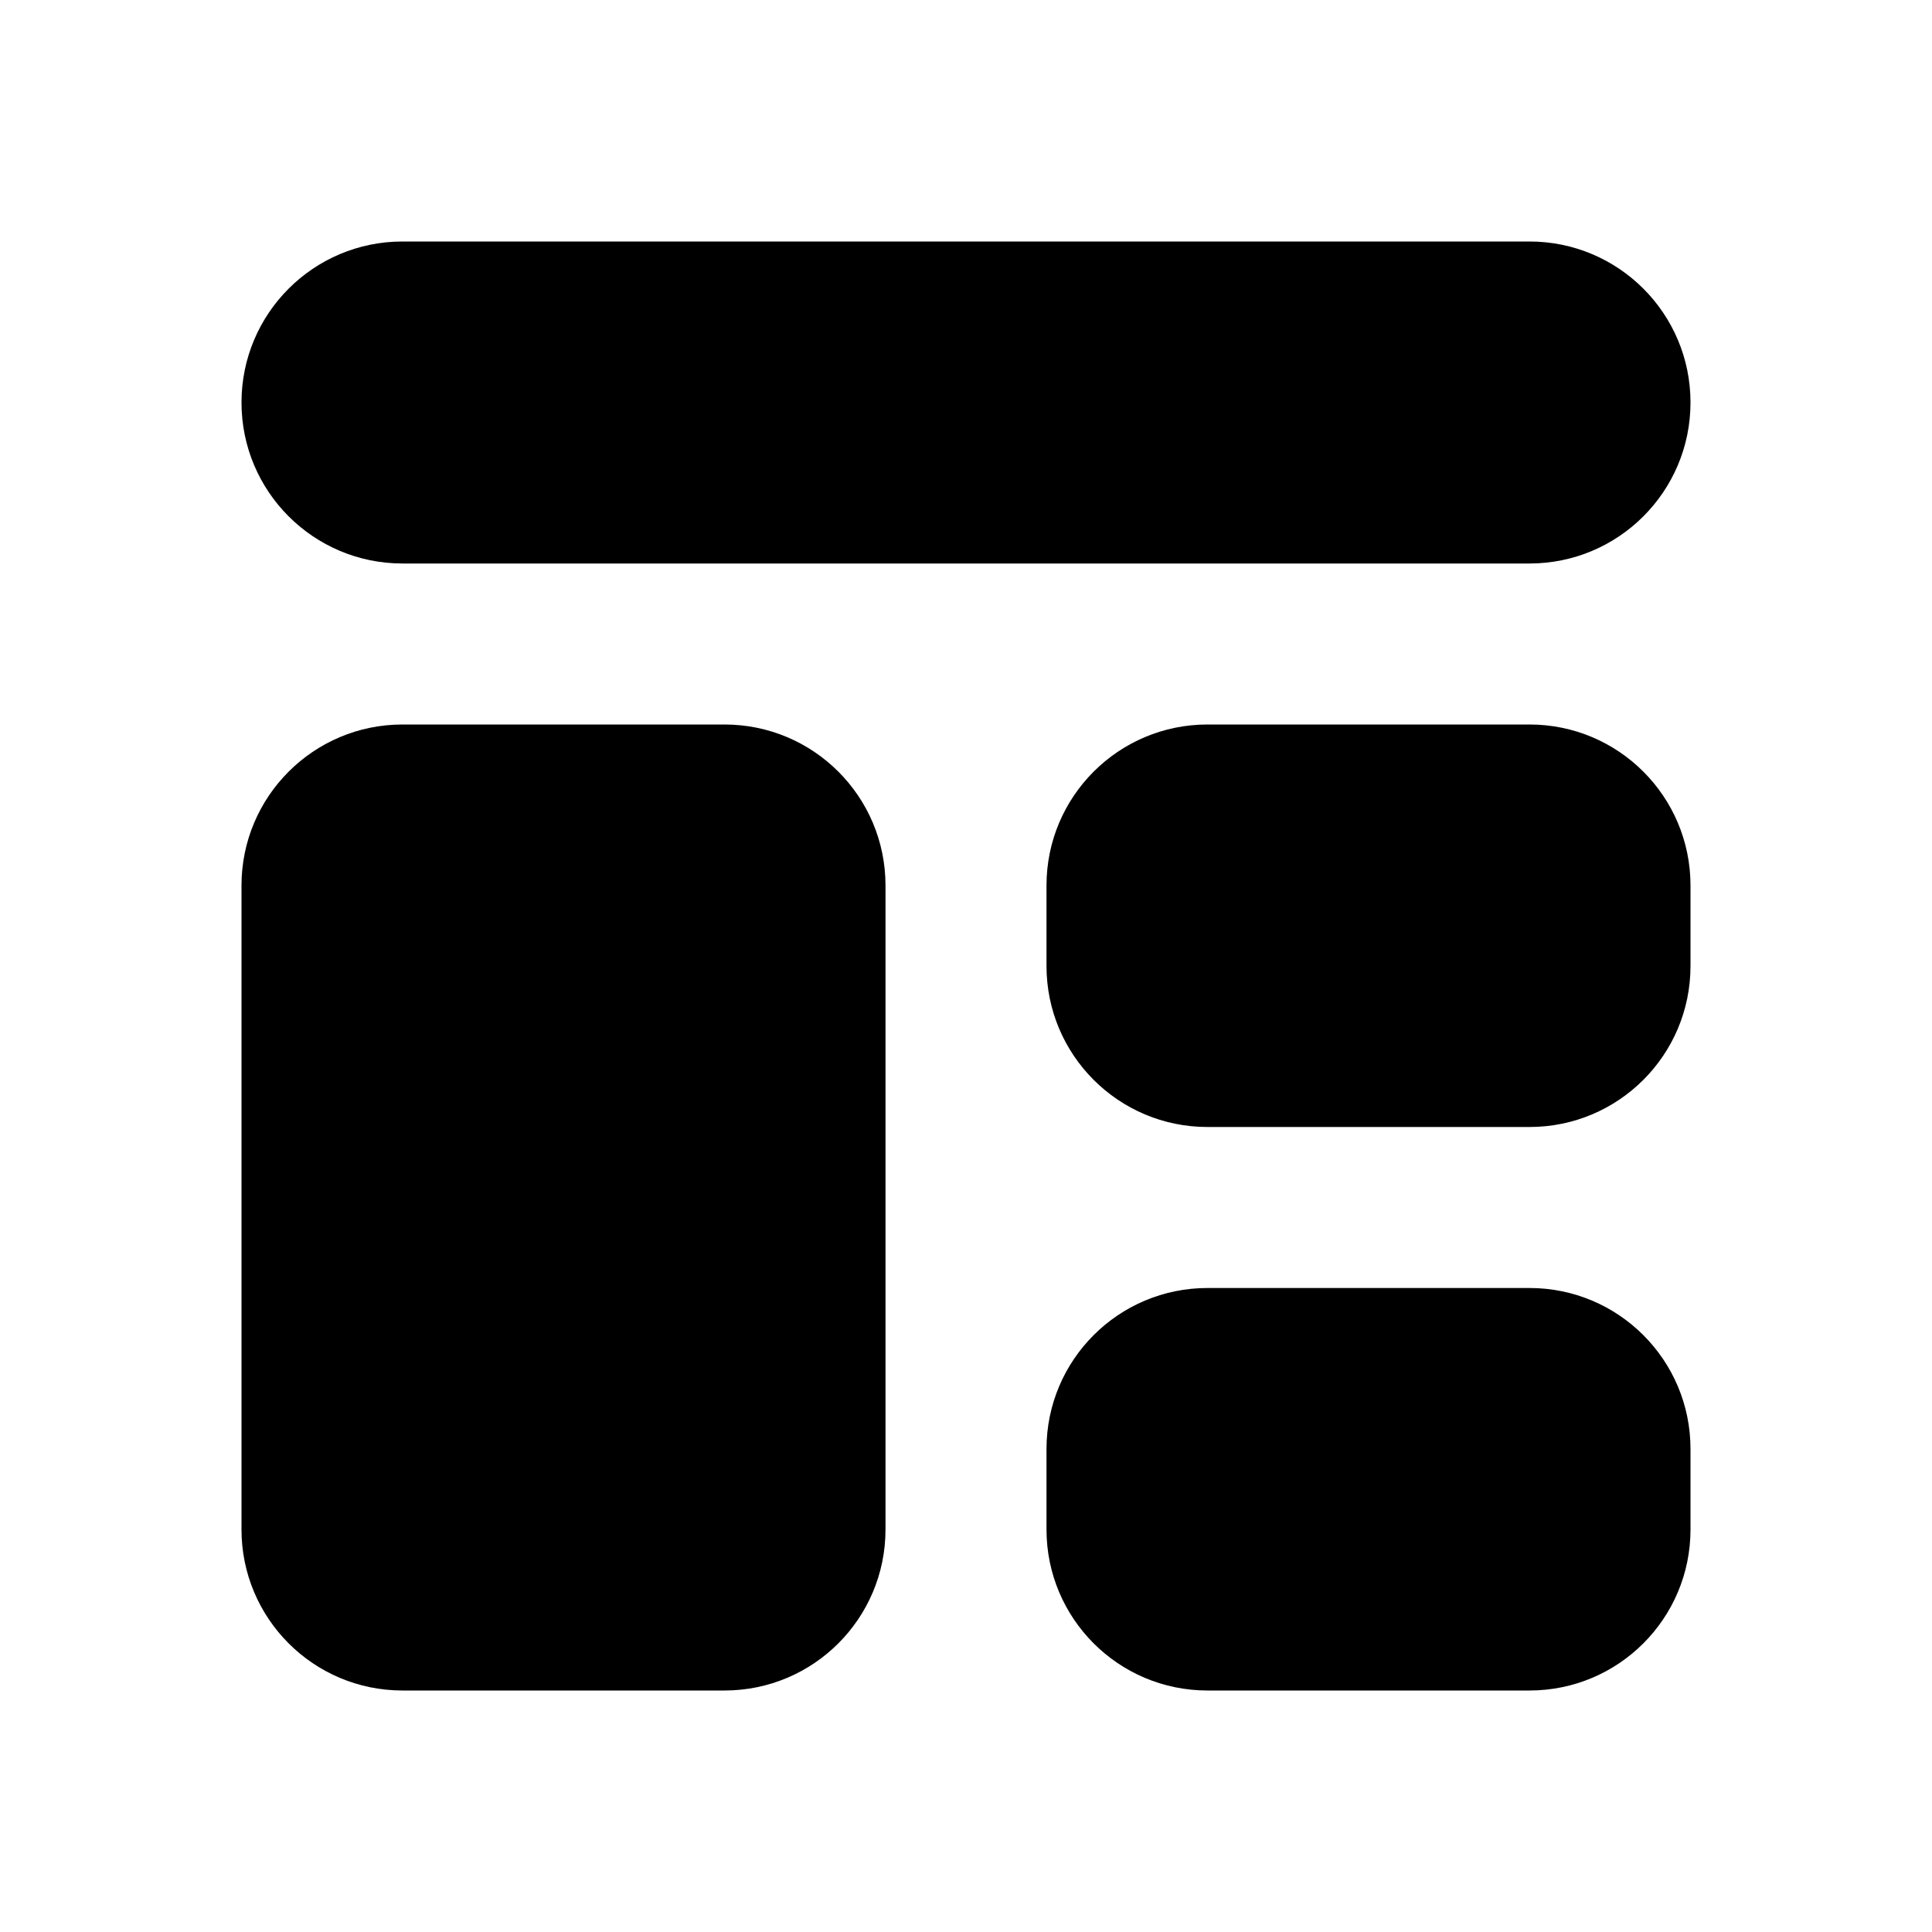
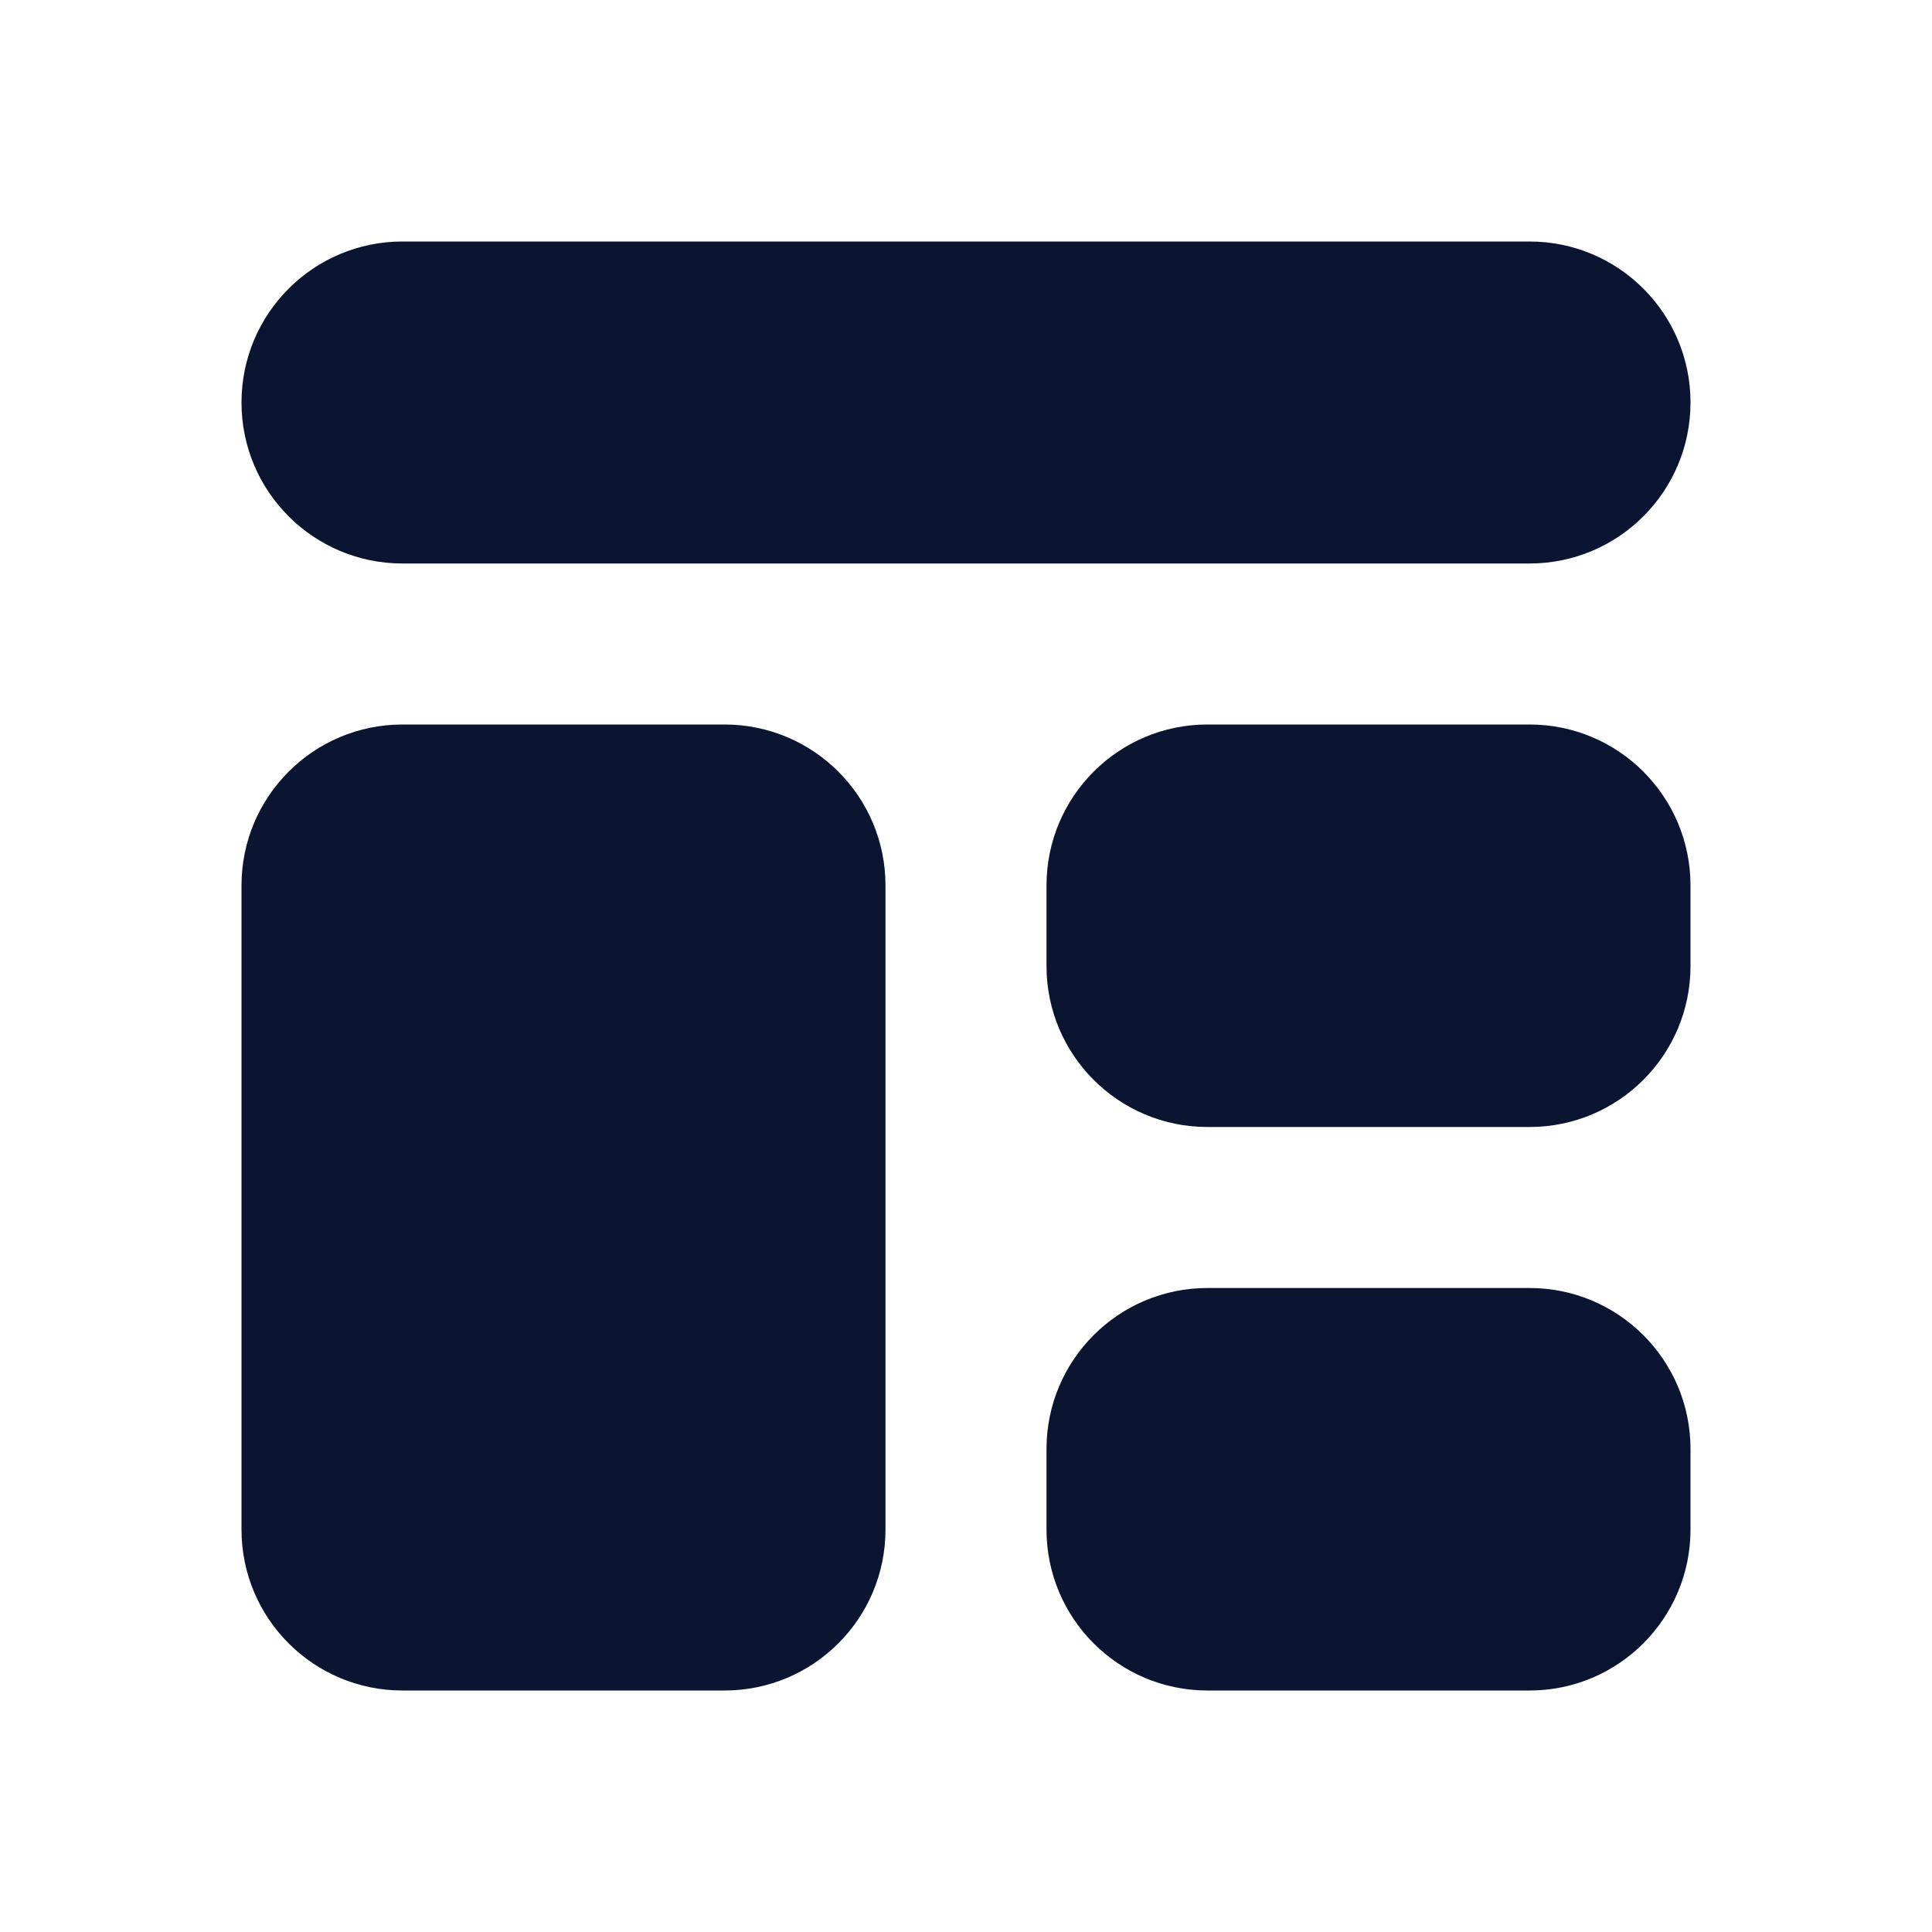
<svg xmlns="http://www.w3.org/2000/svg" width="24" height="24" viewBox="0 0 24 24" fill="none">
-   <path d="M9 9C10.105 9 11 9.895 11 11V19C11 20.105 10.105 21 9 21H5C3.895 21 3 20.105 3 19V11C3 9.895 3.895 9 5 9H9Z" fill="black" />
-   <path d="M19 16C20.105 16 21 16.895 21 18V19C21 20.105 20.105 21 19 21H15C13.895 21 13 20.105 13 19V18C13 16.895 13.895 16 15 16H19Z" fill="black" />
-   <path d="M19 9C20.105 9 21 9.895 21 11V12C21 13.105 20.105 14 19 14H15C13.895 14 13 13.105 13 12V11C13 9.895 13.895 9 15 9H19Z" fill="black" />
-   <path d="M19 3C20.105 3 21 3.895 21 5C21 6.105 20.105 7 19 7H5C3.895 7 3 6.105 3 5C3 3.895 3.895 3 5 3H19Z" fill="black" />
+   <path d="M9 9C10.105 9 11 9.895 11 11V19C11 20.105 10.105 21 9 21H5C3.895 21 3 20.105 3 19V11C3 9.895 3.895 9 5 9H9Z" fill="#0B1532" />
+   <path d="M19 16C20.105 16 21 16.895 21 18V19C21 20.105 20.105 21 19 21H15C13.895 21 13 20.105 13 19V18C13 16.895 13.895 16 15 16H19Z" fill="#0B1532" />
+   <path d="M19 9C20.105 9 21 9.895 21 11V12C21 13.105 20.105 14 19 14H15C13.895 14 13 13.105 13 12V11C13 9.895 13.895 9 15 9H19Z" fill="#0B1532" />
+   <path d="M19 3C20.105 3 21 3.895 21 5C21 6.105 20.105 7 19 7H5C3.895 7 3 6.105 3 5C3 3.895 3.895 3 5 3H19Z" fill="#0B1532" />
</svg>
